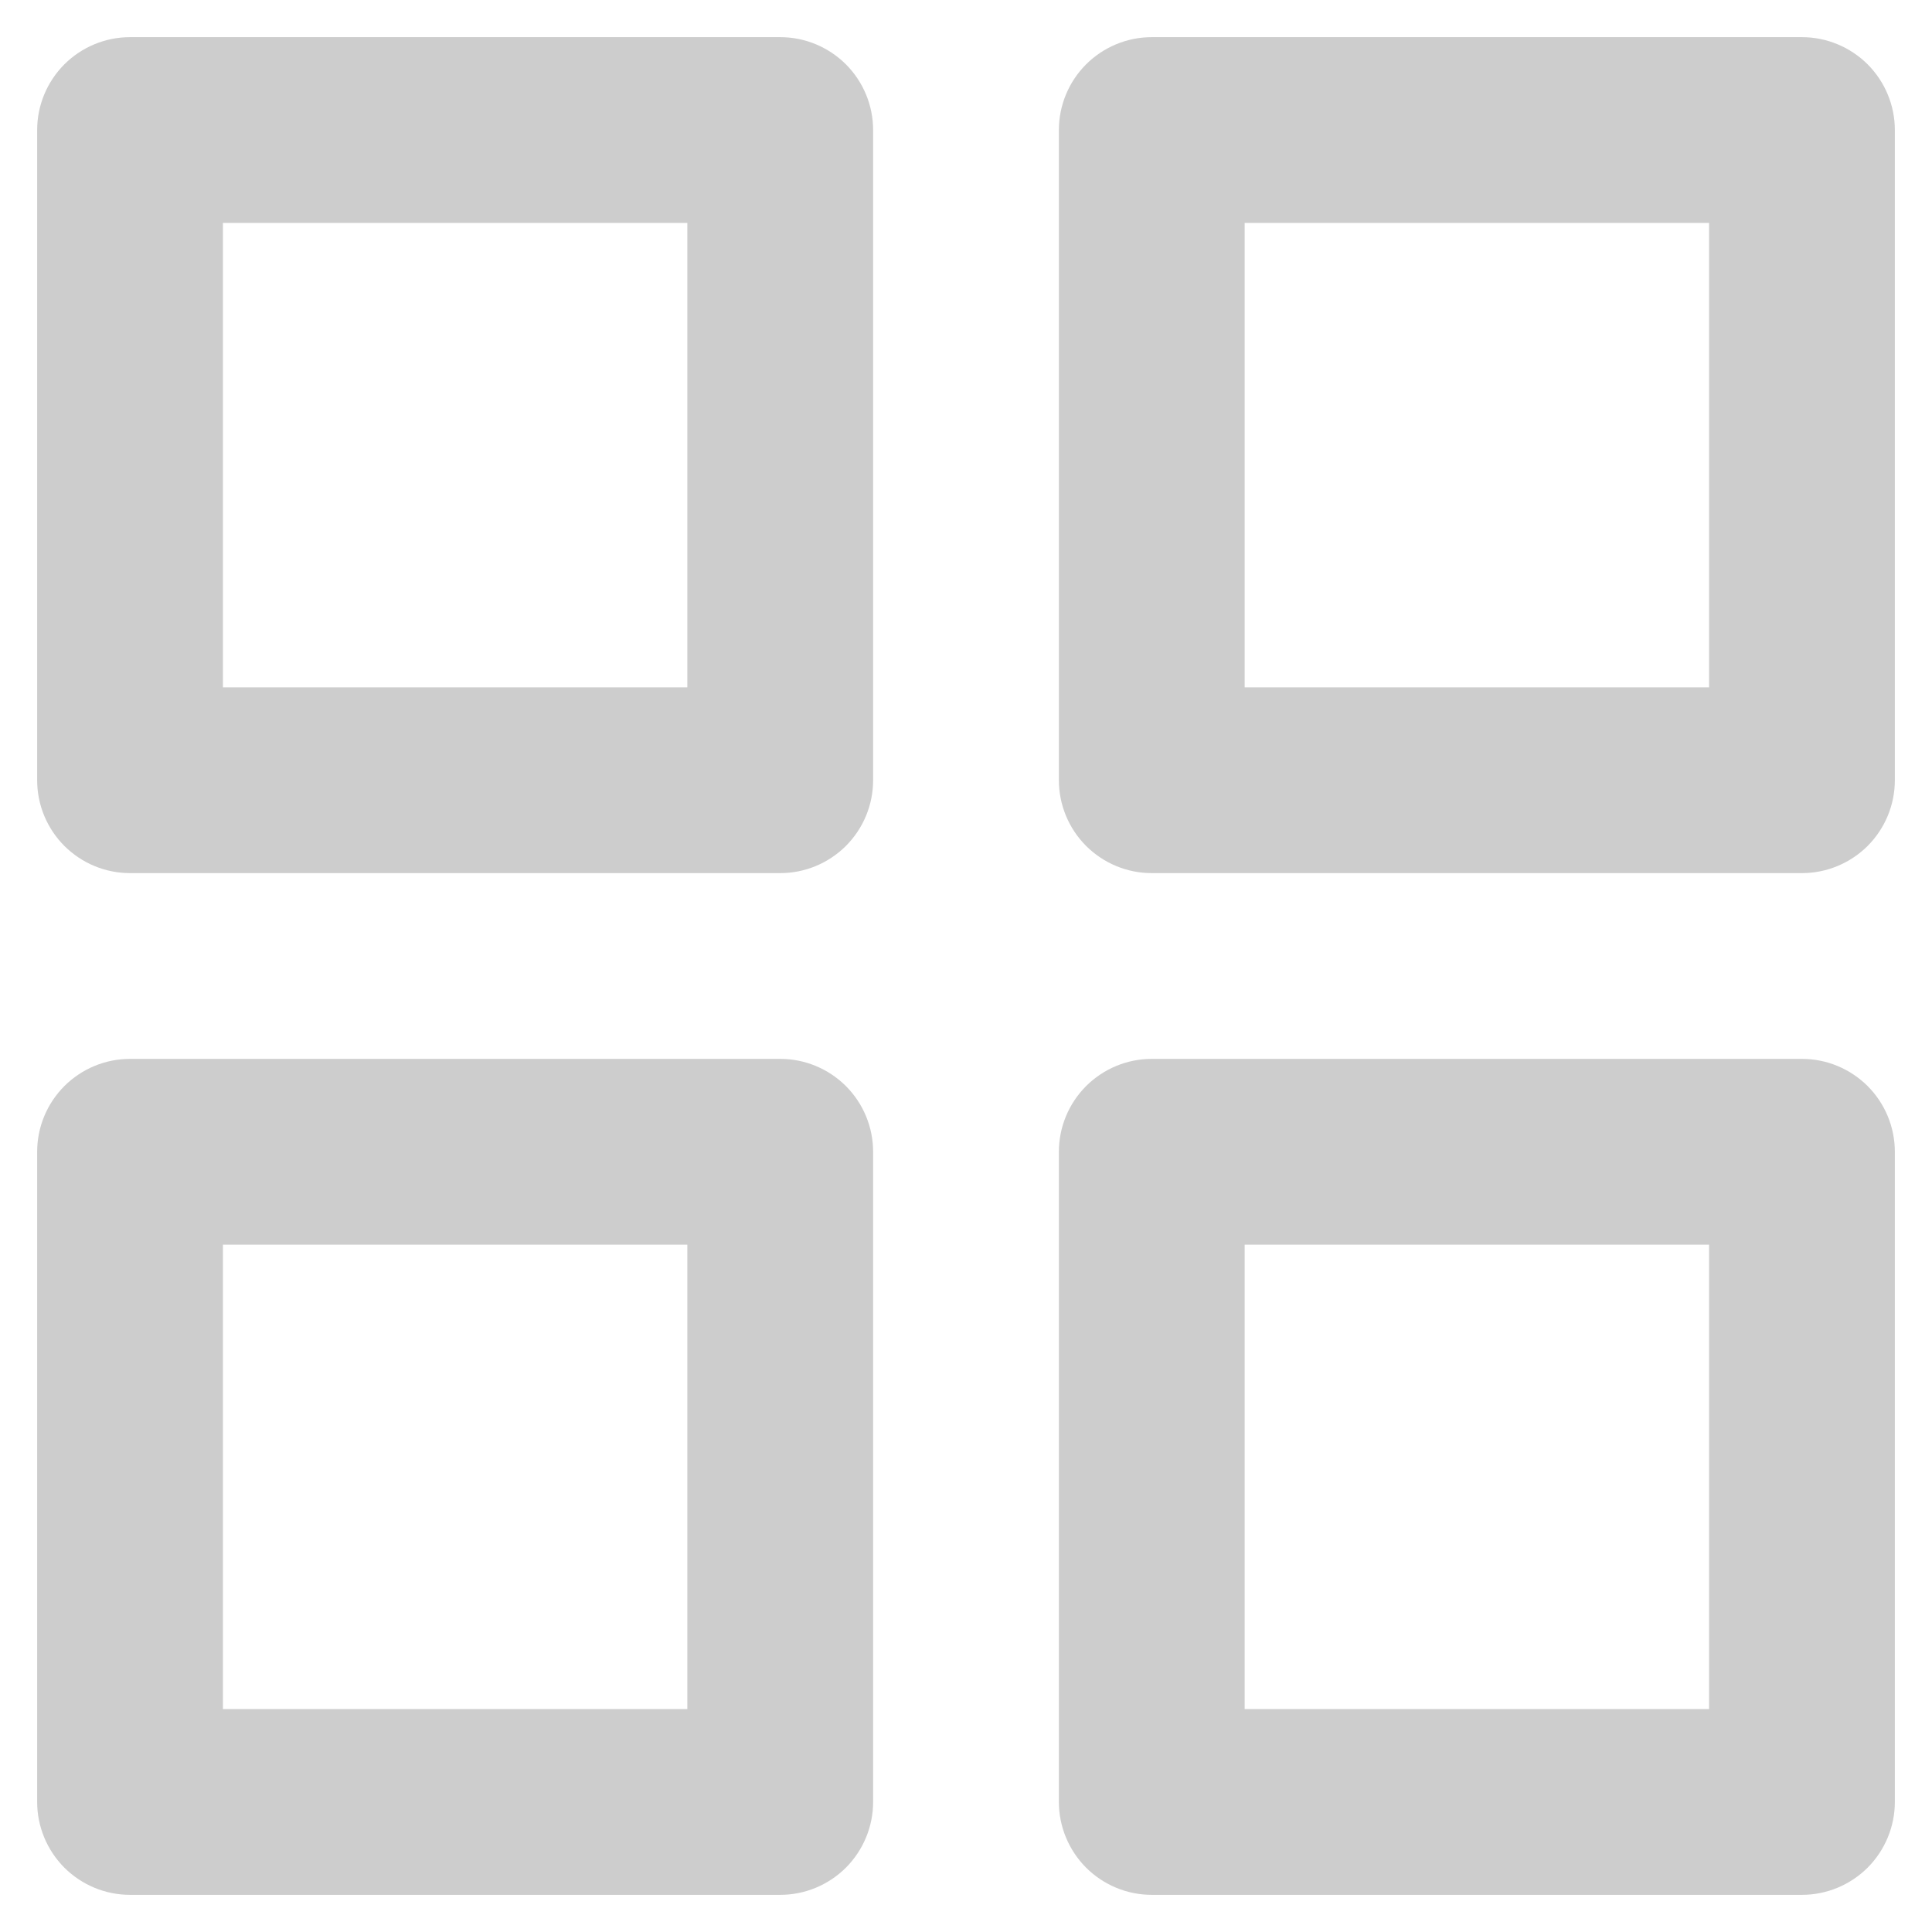
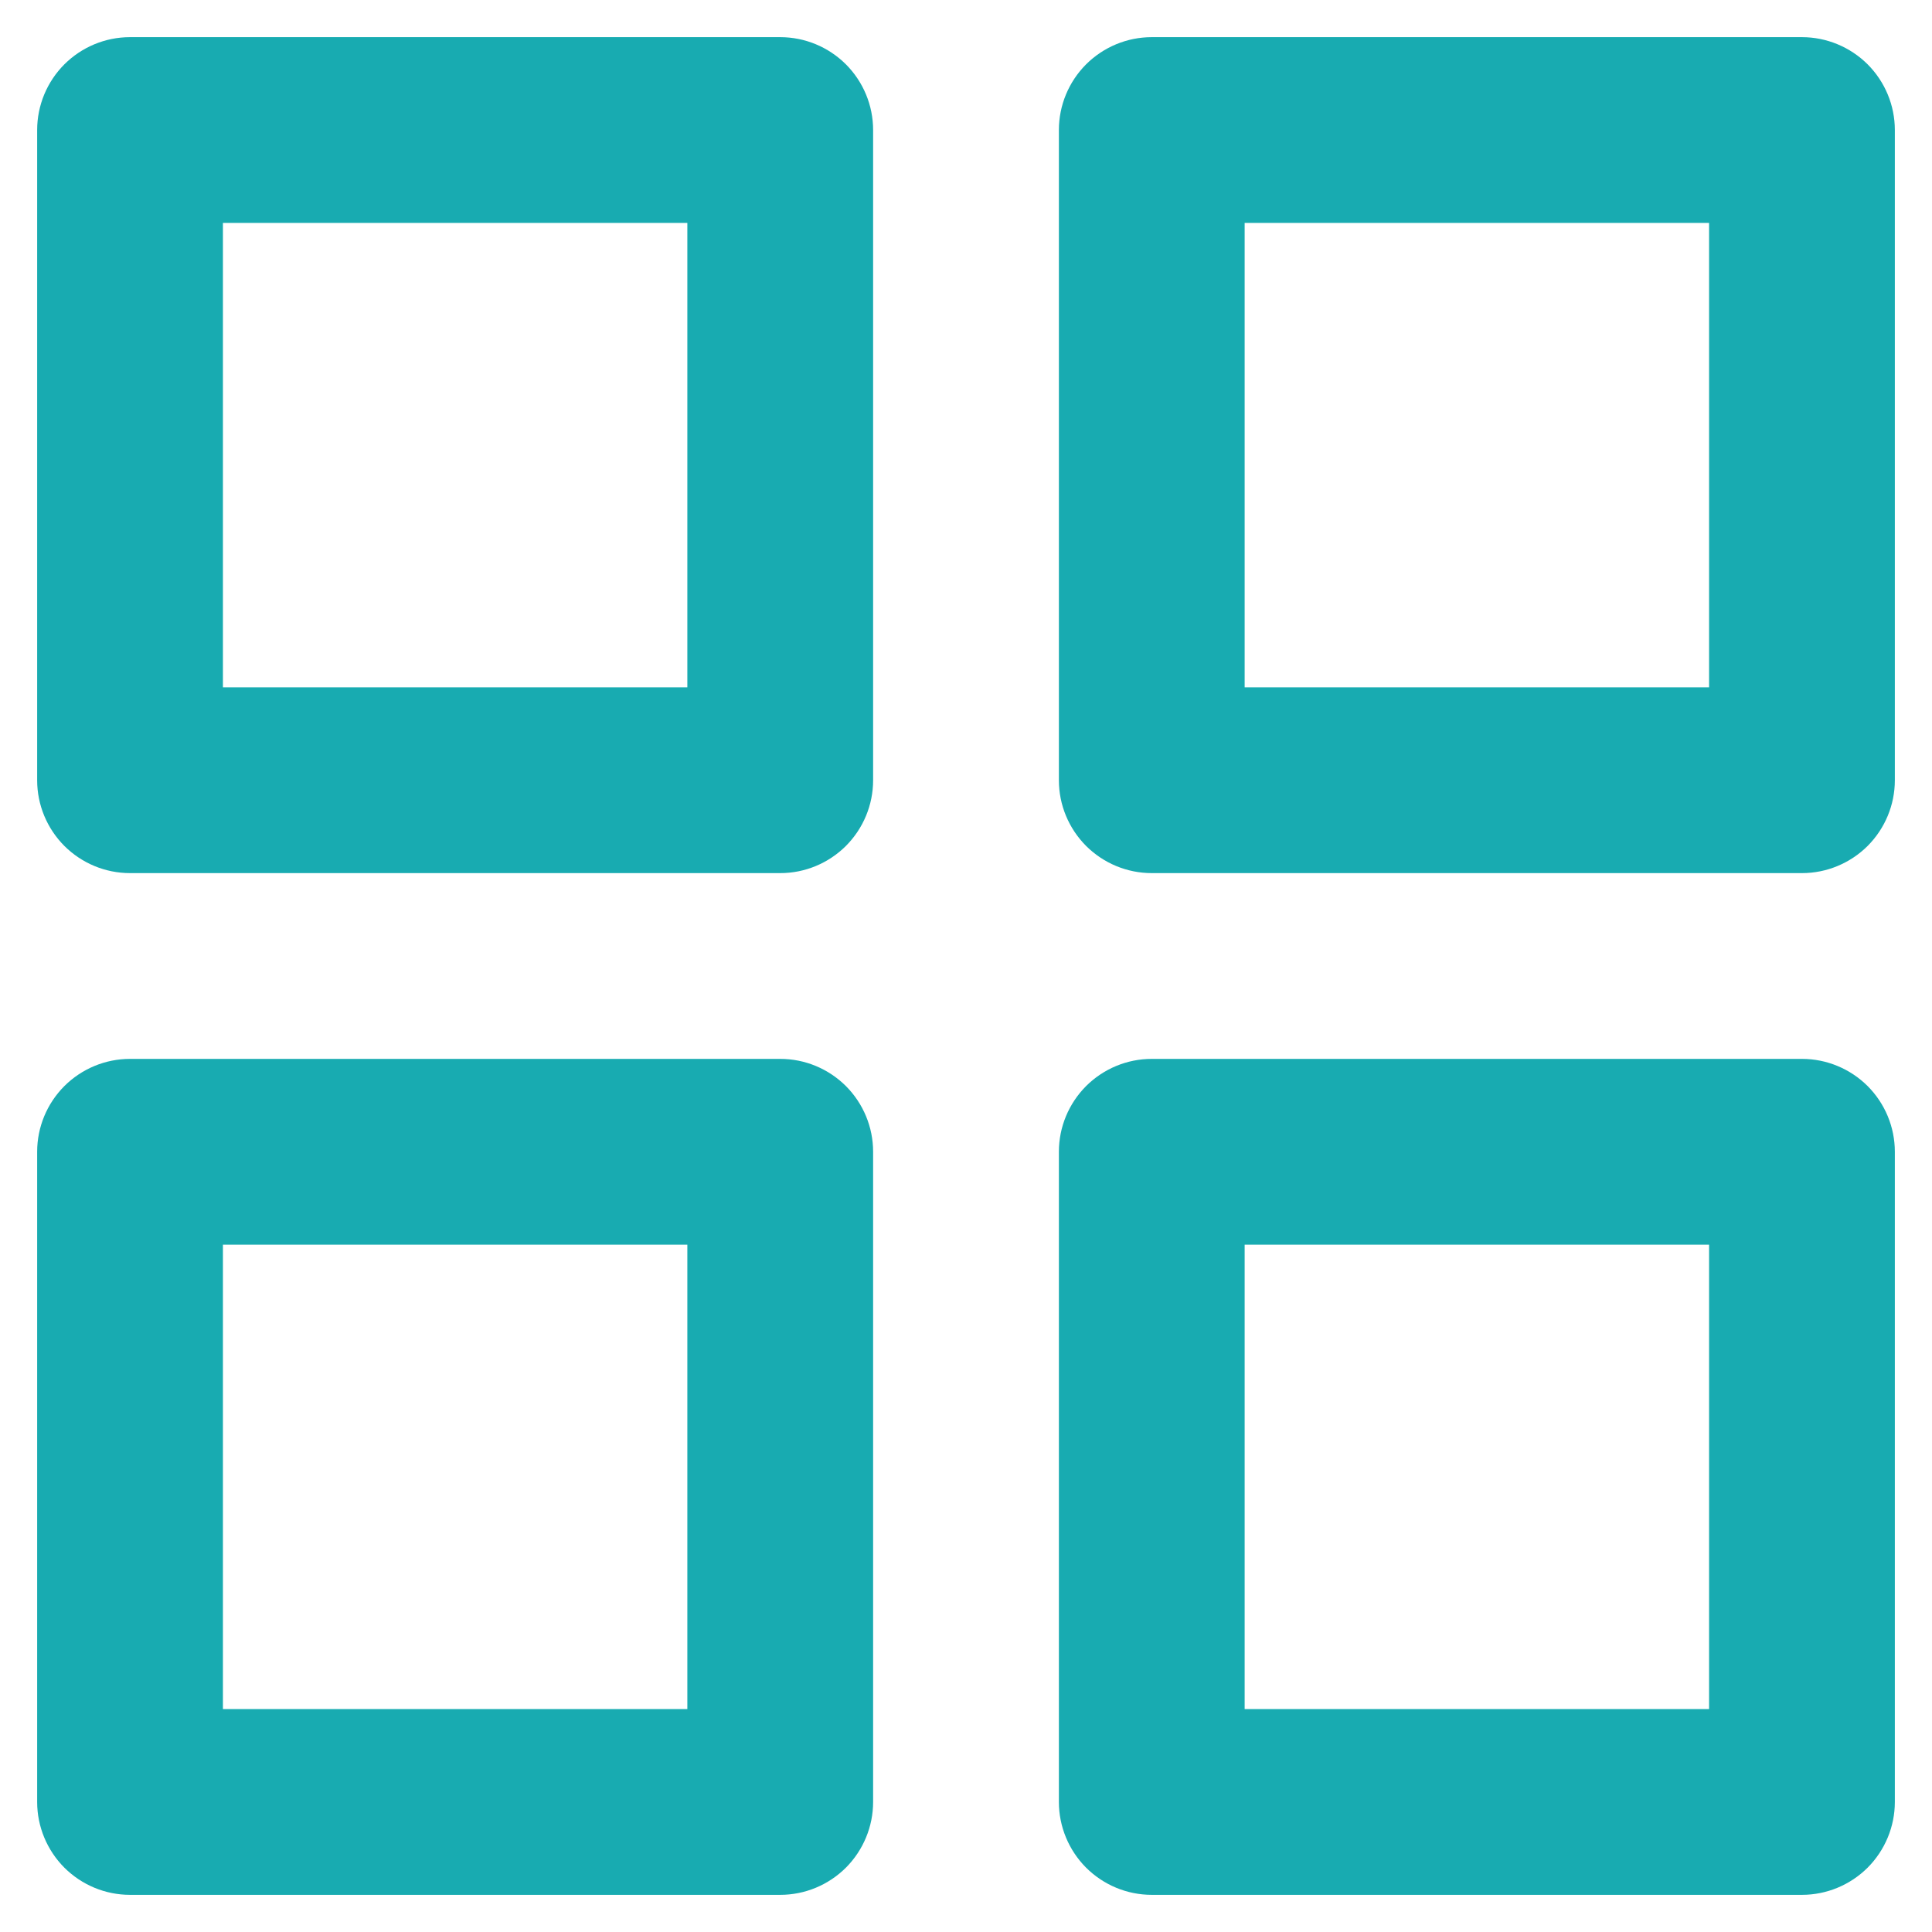
<svg xmlns="http://www.w3.org/2000/svg" width="26" height="26" viewBox="0 0 26 26" fill="none">
-   <path d="M10.5 14.25H1.75C1.418 14.25 1.101 14.382 0.866 14.616C0.632 14.851 0.5 15.168 0.5 15.5V24.25C0.5 24.581 0.632 24.899 0.866 25.134C1.101 25.368 1.418 25.5 1.75 25.5H10.5C10.832 25.5 11.149 25.368 11.384 25.134C11.618 24.899 11.75 24.581 11.75 24.25V15.5C11.75 15.168 11.618 14.851 11.384 14.616C11.149 14.382 10.832 14.25 10.5 14.25ZM9.25 23H3V16.75H9.25V23ZM24.25 0.5H15.5C15.168 0.5 14.851 0.632 14.616 0.866C14.382 1.101 14.25 1.418 14.25 1.75V10.5C14.25 10.832 14.382 11.149 14.616 11.384C14.851 11.618 15.168 11.75 15.5 11.75H24.25C24.581 11.75 24.899 11.618 25.134 11.384C25.368 11.149 25.5 10.832 25.5 10.5V1.75C25.5 1.418 25.368 1.101 25.134 0.866C24.899 0.632 24.581 0.5 24.25 0.5V0.5ZM23 9.25H16.75V3H23V9.25ZM24.25 14.25H15.5C15.168 14.25 14.851 14.382 14.616 14.616C14.382 14.851 14.25 15.168 14.25 15.5V24.25C14.25 24.581 14.382 24.899 14.616 25.134C14.851 25.368 15.168 25.5 15.5 25.5H24.25C24.581 25.5 24.899 25.368 25.134 25.134C25.368 24.899 25.5 24.581 25.5 24.25V15.5C25.5 15.168 25.368 14.851 25.134 14.616C24.899 14.382 24.581 14.25 24.25 14.25ZM23 23H16.75V16.75H23V23ZM10.5 0.5H1.75C1.418 0.5 1.101 0.632 0.866 0.866C0.632 1.101 0.5 1.418 0.5 1.75V10.5C0.5 10.832 0.632 11.149 0.866 11.384C1.101 11.618 1.418 11.75 1.75 11.75H10.5C10.832 11.75 11.149 11.618 11.384 11.384C11.618 11.149 11.75 10.832 11.75 10.5V1.75C11.75 1.418 11.618 1.101 11.384 0.866C11.149 0.632 10.832 0.5 10.5 0.5V0.5ZM9.25 9.25H3V3H9.25V9.25Z" fill="#CDCDCD" />
+   <path d="M10.5 14.25H1.75C1.418 14.25 1.101 14.382 0.866 14.616C0.632 14.851 0.5 15.168 0.5 15.5V24.25C0.5 24.581 0.632 24.899 0.866 25.134C1.101 25.368 1.418 25.5 1.75 25.5H10.5C10.832 25.5 11.149 25.368 11.384 25.134C11.618 24.899 11.75 24.581 11.75 24.25V15.5C11.75 15.168 11.618 14.851 11.384 14.616C11.149 14.382 10.832 14.25 10.5 14.25ZM9.25 23H3V16.75H9.25V23ZM24.25 0.5H15.5C15.168 0.5 14.851 0.632 14.616 0.866C14.382 1.101 14.25 1.418 14.25 1.75V10.5C14.25 10.832 14.382 11.149 14.616 11.384C14.851 11.618 15.168 11.75 15.5 11.75H24.25C24.581 11.75 24.899 11.618 25.134 11.384C25.368 11.149 25.5 10.832 25.5 10.5V1.75C25.5 1.418 25.368 1.101 25.134 0.866C24.899 0.632 24.581 0.5 24.25 0.5V0.5ZM23 9.25H16.75V3H23V9.25ZM24.25 14.25H15.5C15.168 14.25 14.851 14.382 14.616 14.616C14.382 14.851 14.25 15.168 14.25 15.5V24.25C14.25 24.581 14.382 24.899 14.616 25.134C14.851 25.368 15.168 25.5 15.5 25.5H24.25C24.581 25.5 24.899 25.368 25.134 25.134C25.368 24.899 25.5 24.581 25.5 24.25V15.5C25.5 15.168 25.368 14.851 25.134 14.616C24.899 14.382 24.581 14.25 24.25 14.25ZM23 23H16.75V16.75H23V23ZM10.5 0.5H1.75C1.418 0.5 1.101 0.632 0.866 0.866C0.632 1.101 0.5 1.418 0.5 1.75V10.5C0.5 10.832 0.632 11.149 0.866 11.384C1.101 11.618 1.418 11.75 1.75 11.75H10.5C10.832 11.75 11.149 11.618 11.384 11.384C11.618 11.149 11.75 10.832 11.75 10.5V1.75C11.75 1.418 11.618 1.101 11.384 0.866C11.149 0.632 10.832 0.5 10.5 0.5V0.5ZM9.25 9.25H3V3H9.25V9.25Z" fill="#18ABB1" />
</svg>
